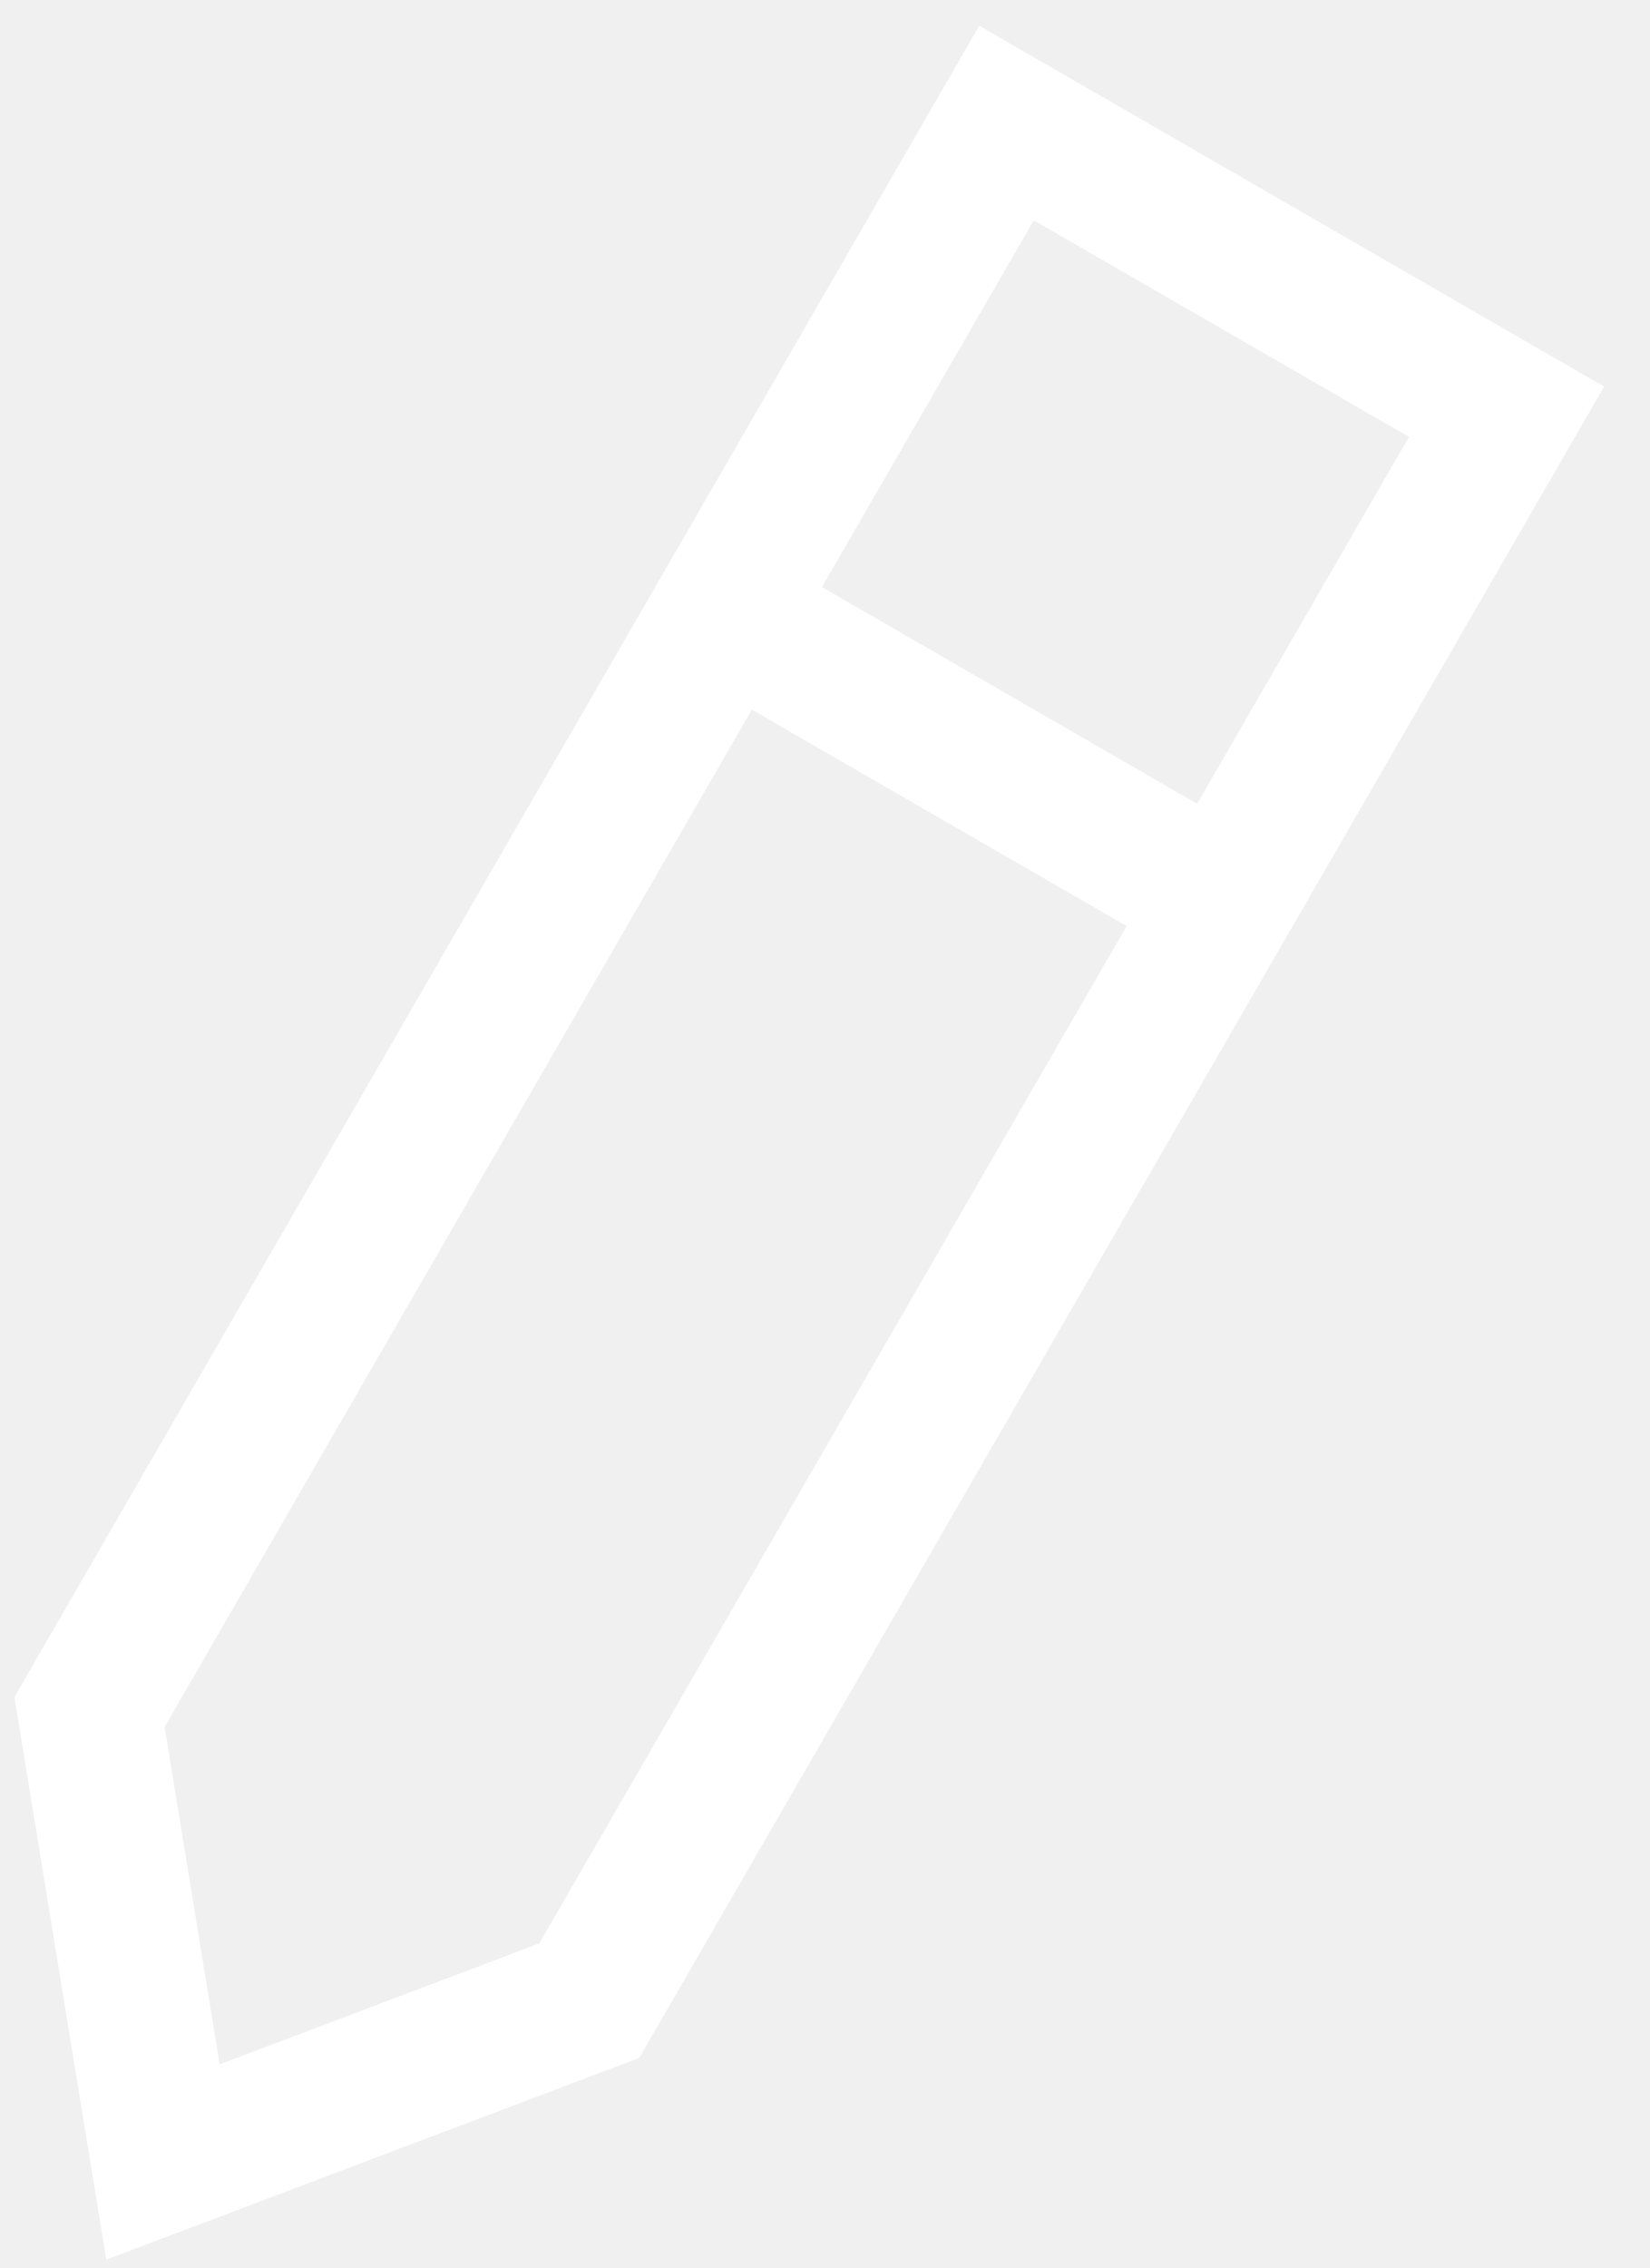
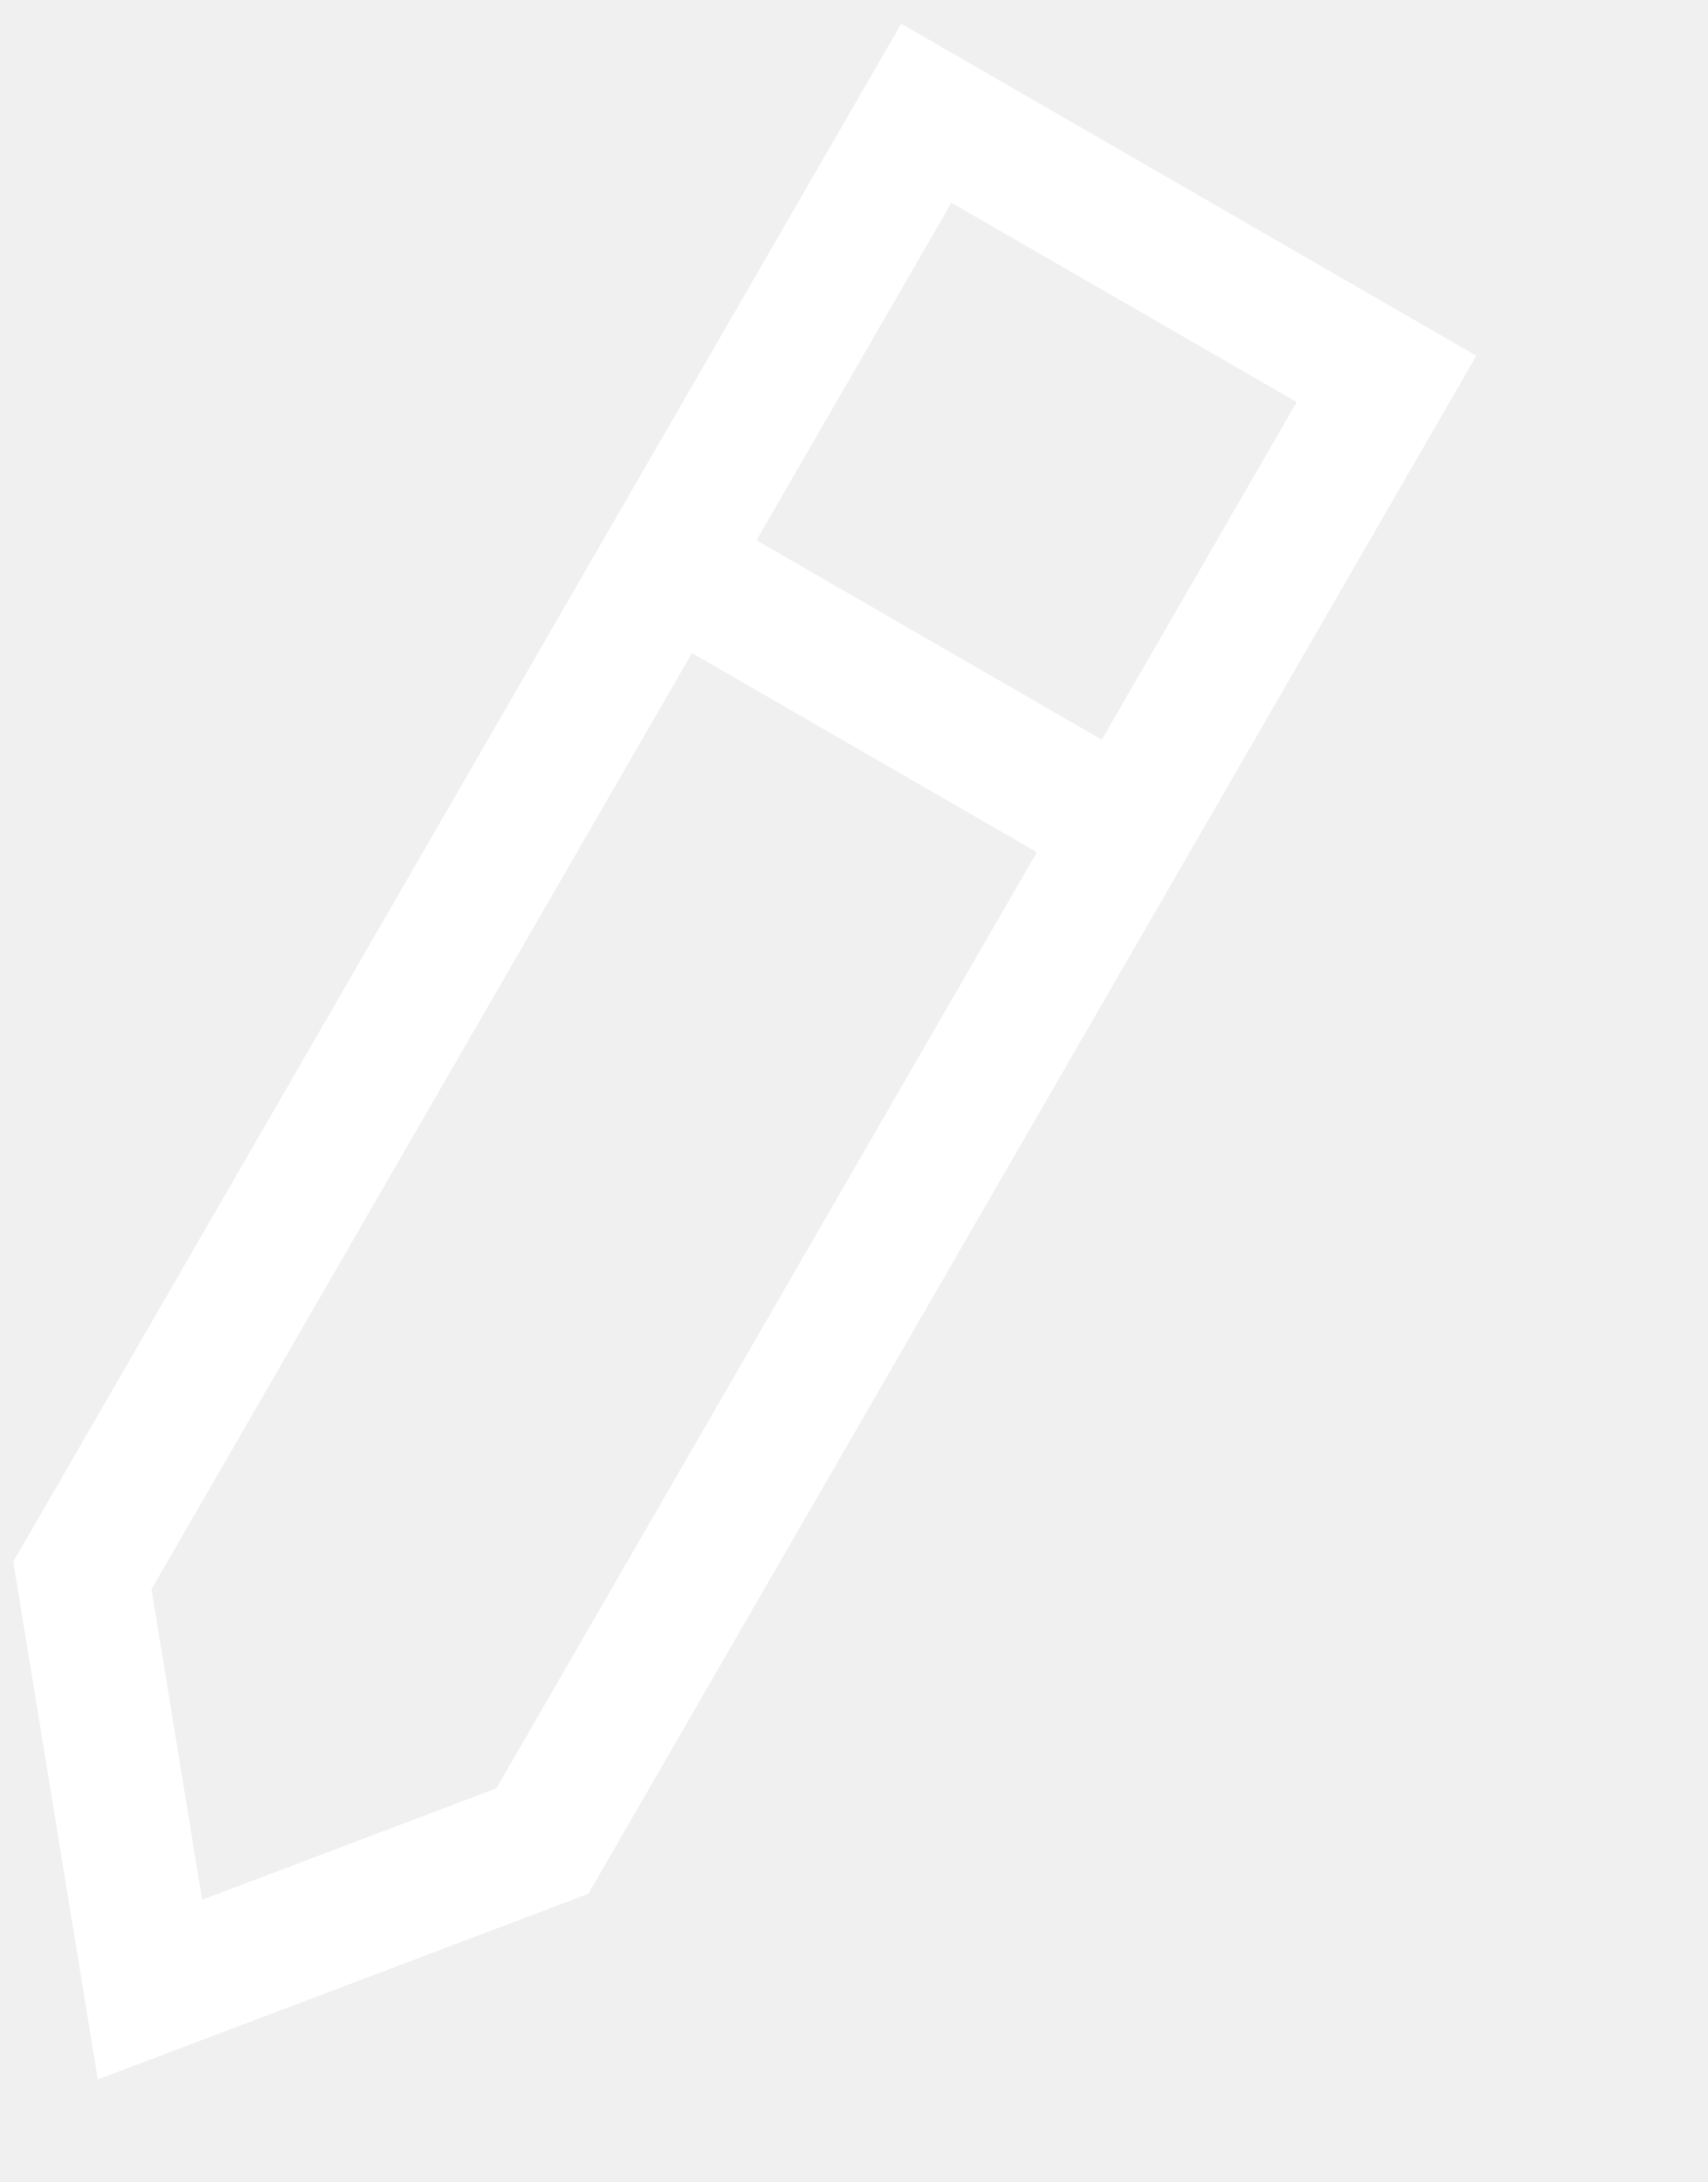
- <svg xmlns="http://www.w3.org/2000/svg" width="16" height="22" viewBox="0 0 16 22" fill="none">
+ <svg xmlns="http://www.w3.org/2000/svg" width="18" height="23" viewBox="0 0 18 23" fill="none">
  <path d="M0.14 16.462L1.031 21.919L6.202 19.962L15.562 3.75L9.5 0.25L0.14 16.462ZM10.029 2.137L13.669 4.238L11.614 7.797L7.974 5.695L10.029 2.137ZM7.289 6.881L10.93 8.983L5.232 18.851L2.131 20.025L1.597 16.752L7.297 6.879L7.289 6.881Z" fill="white" />
</svg>
